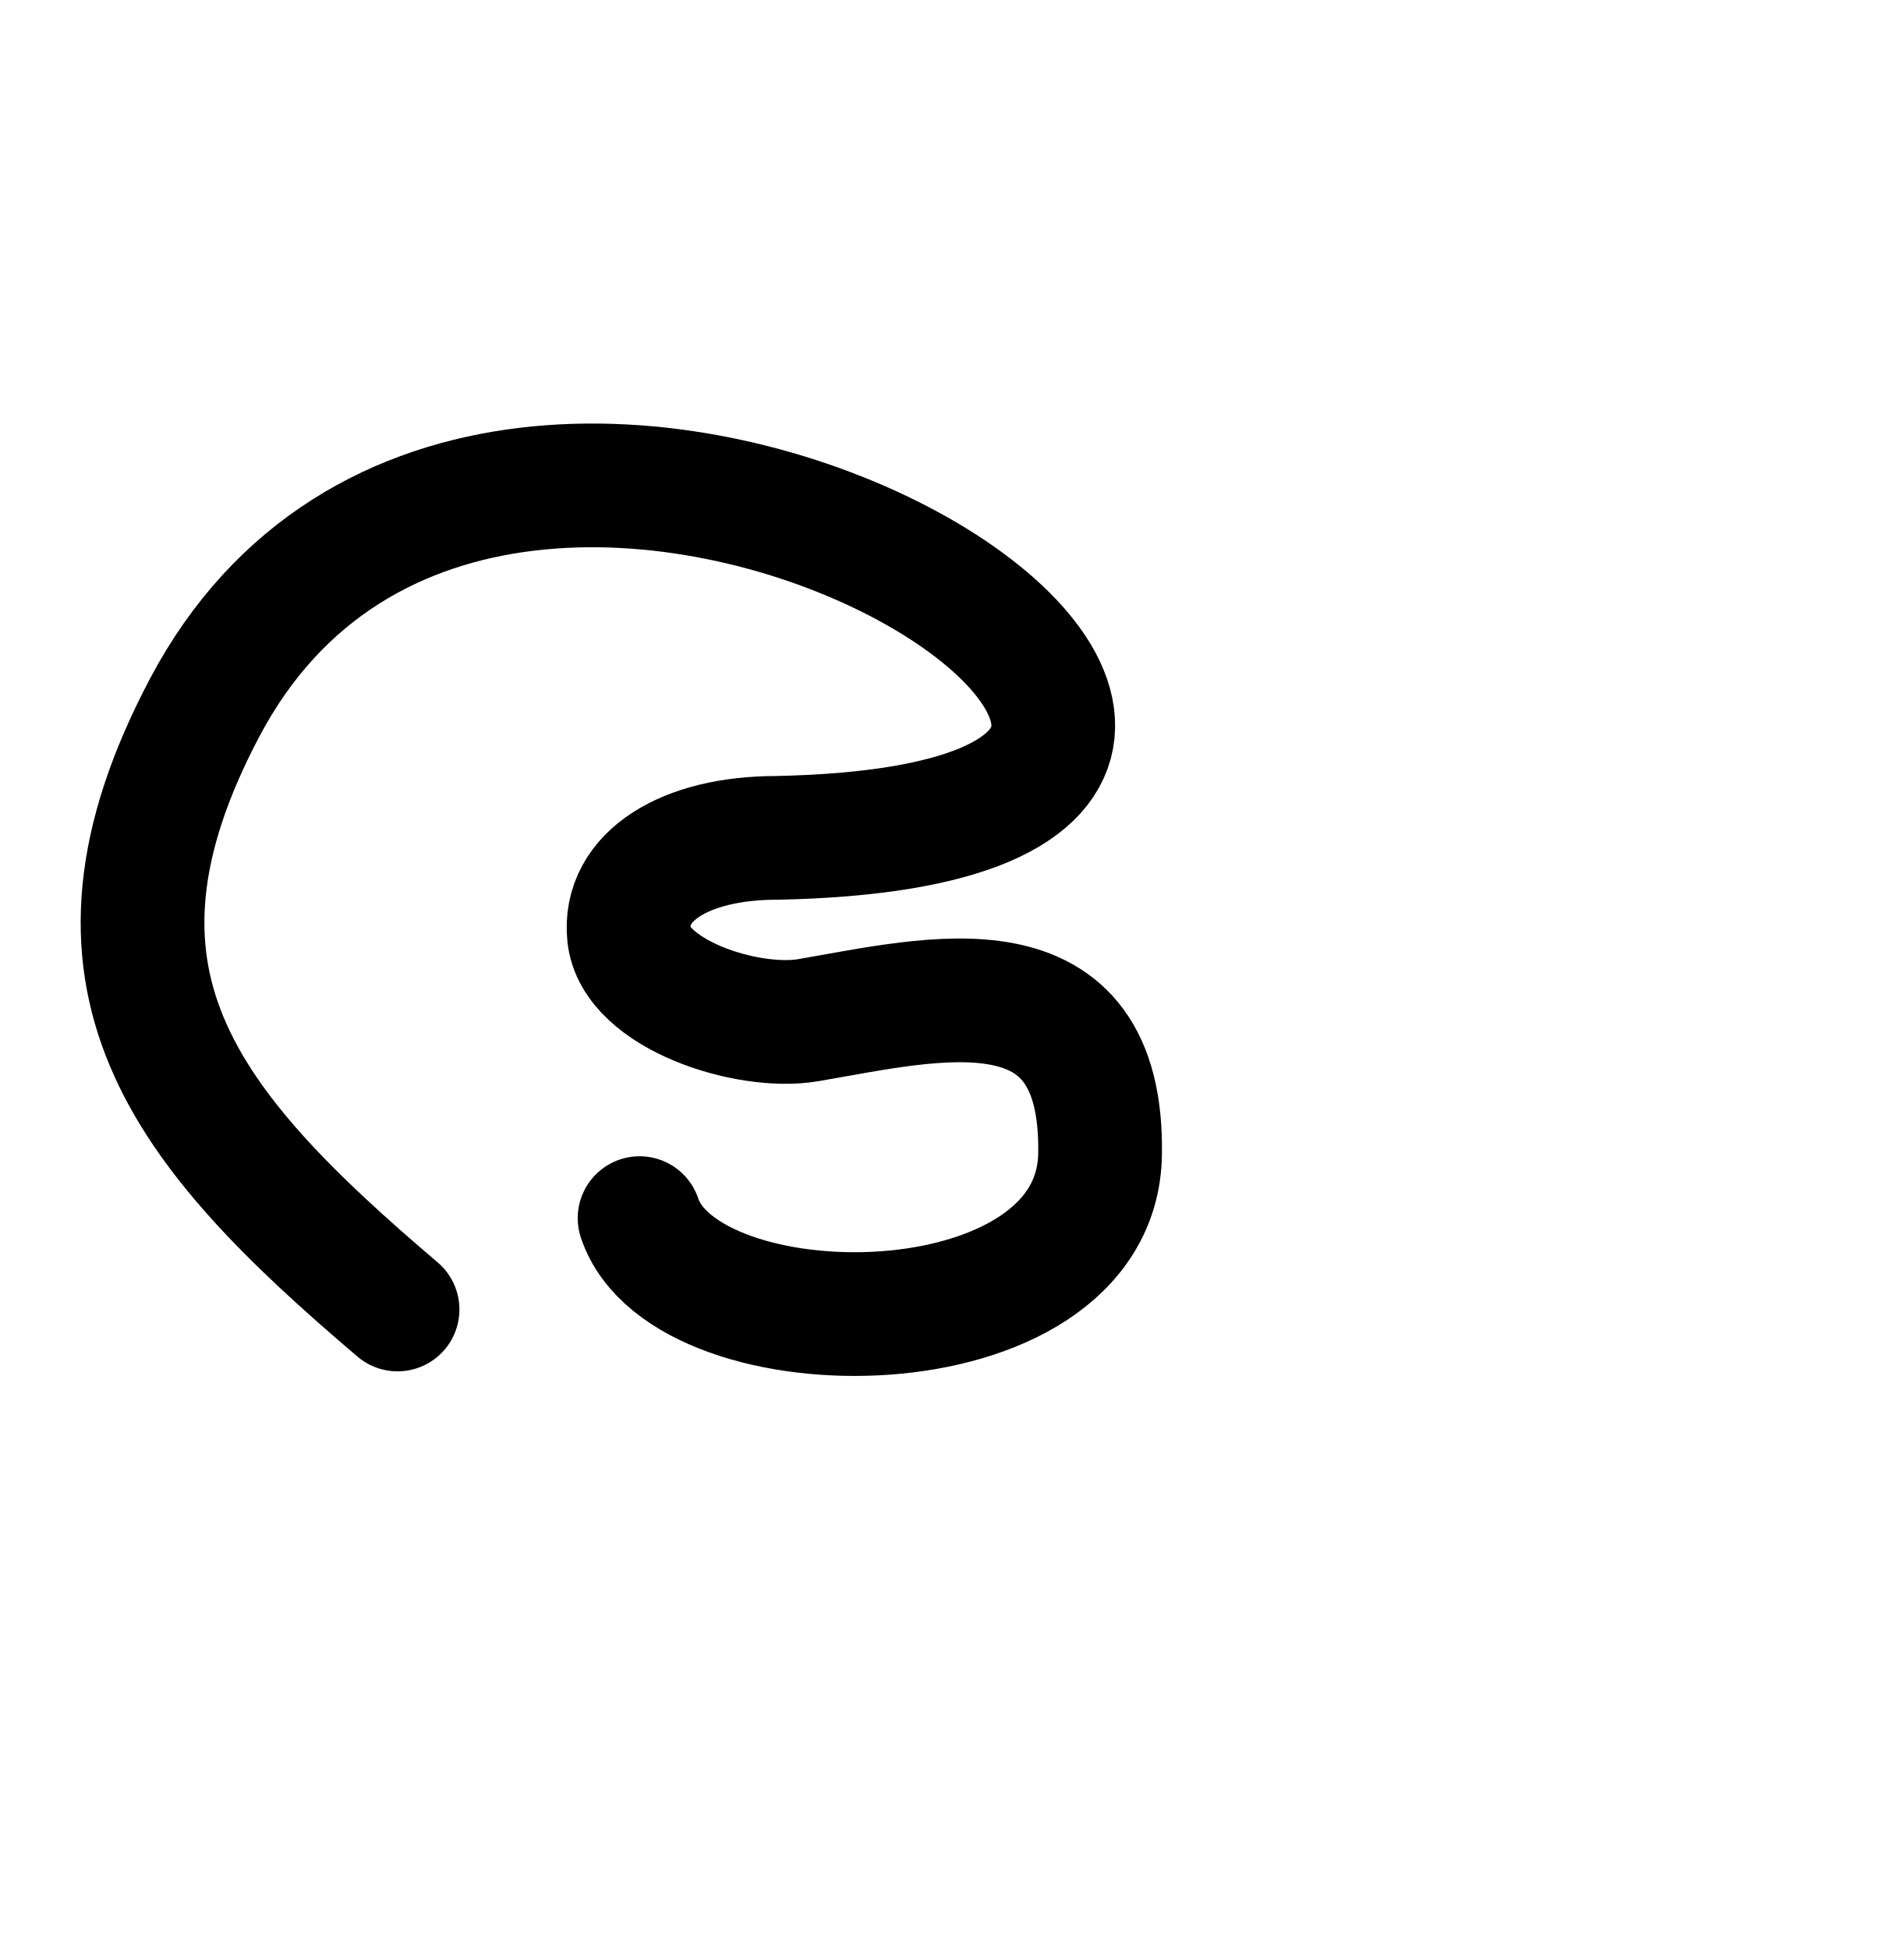
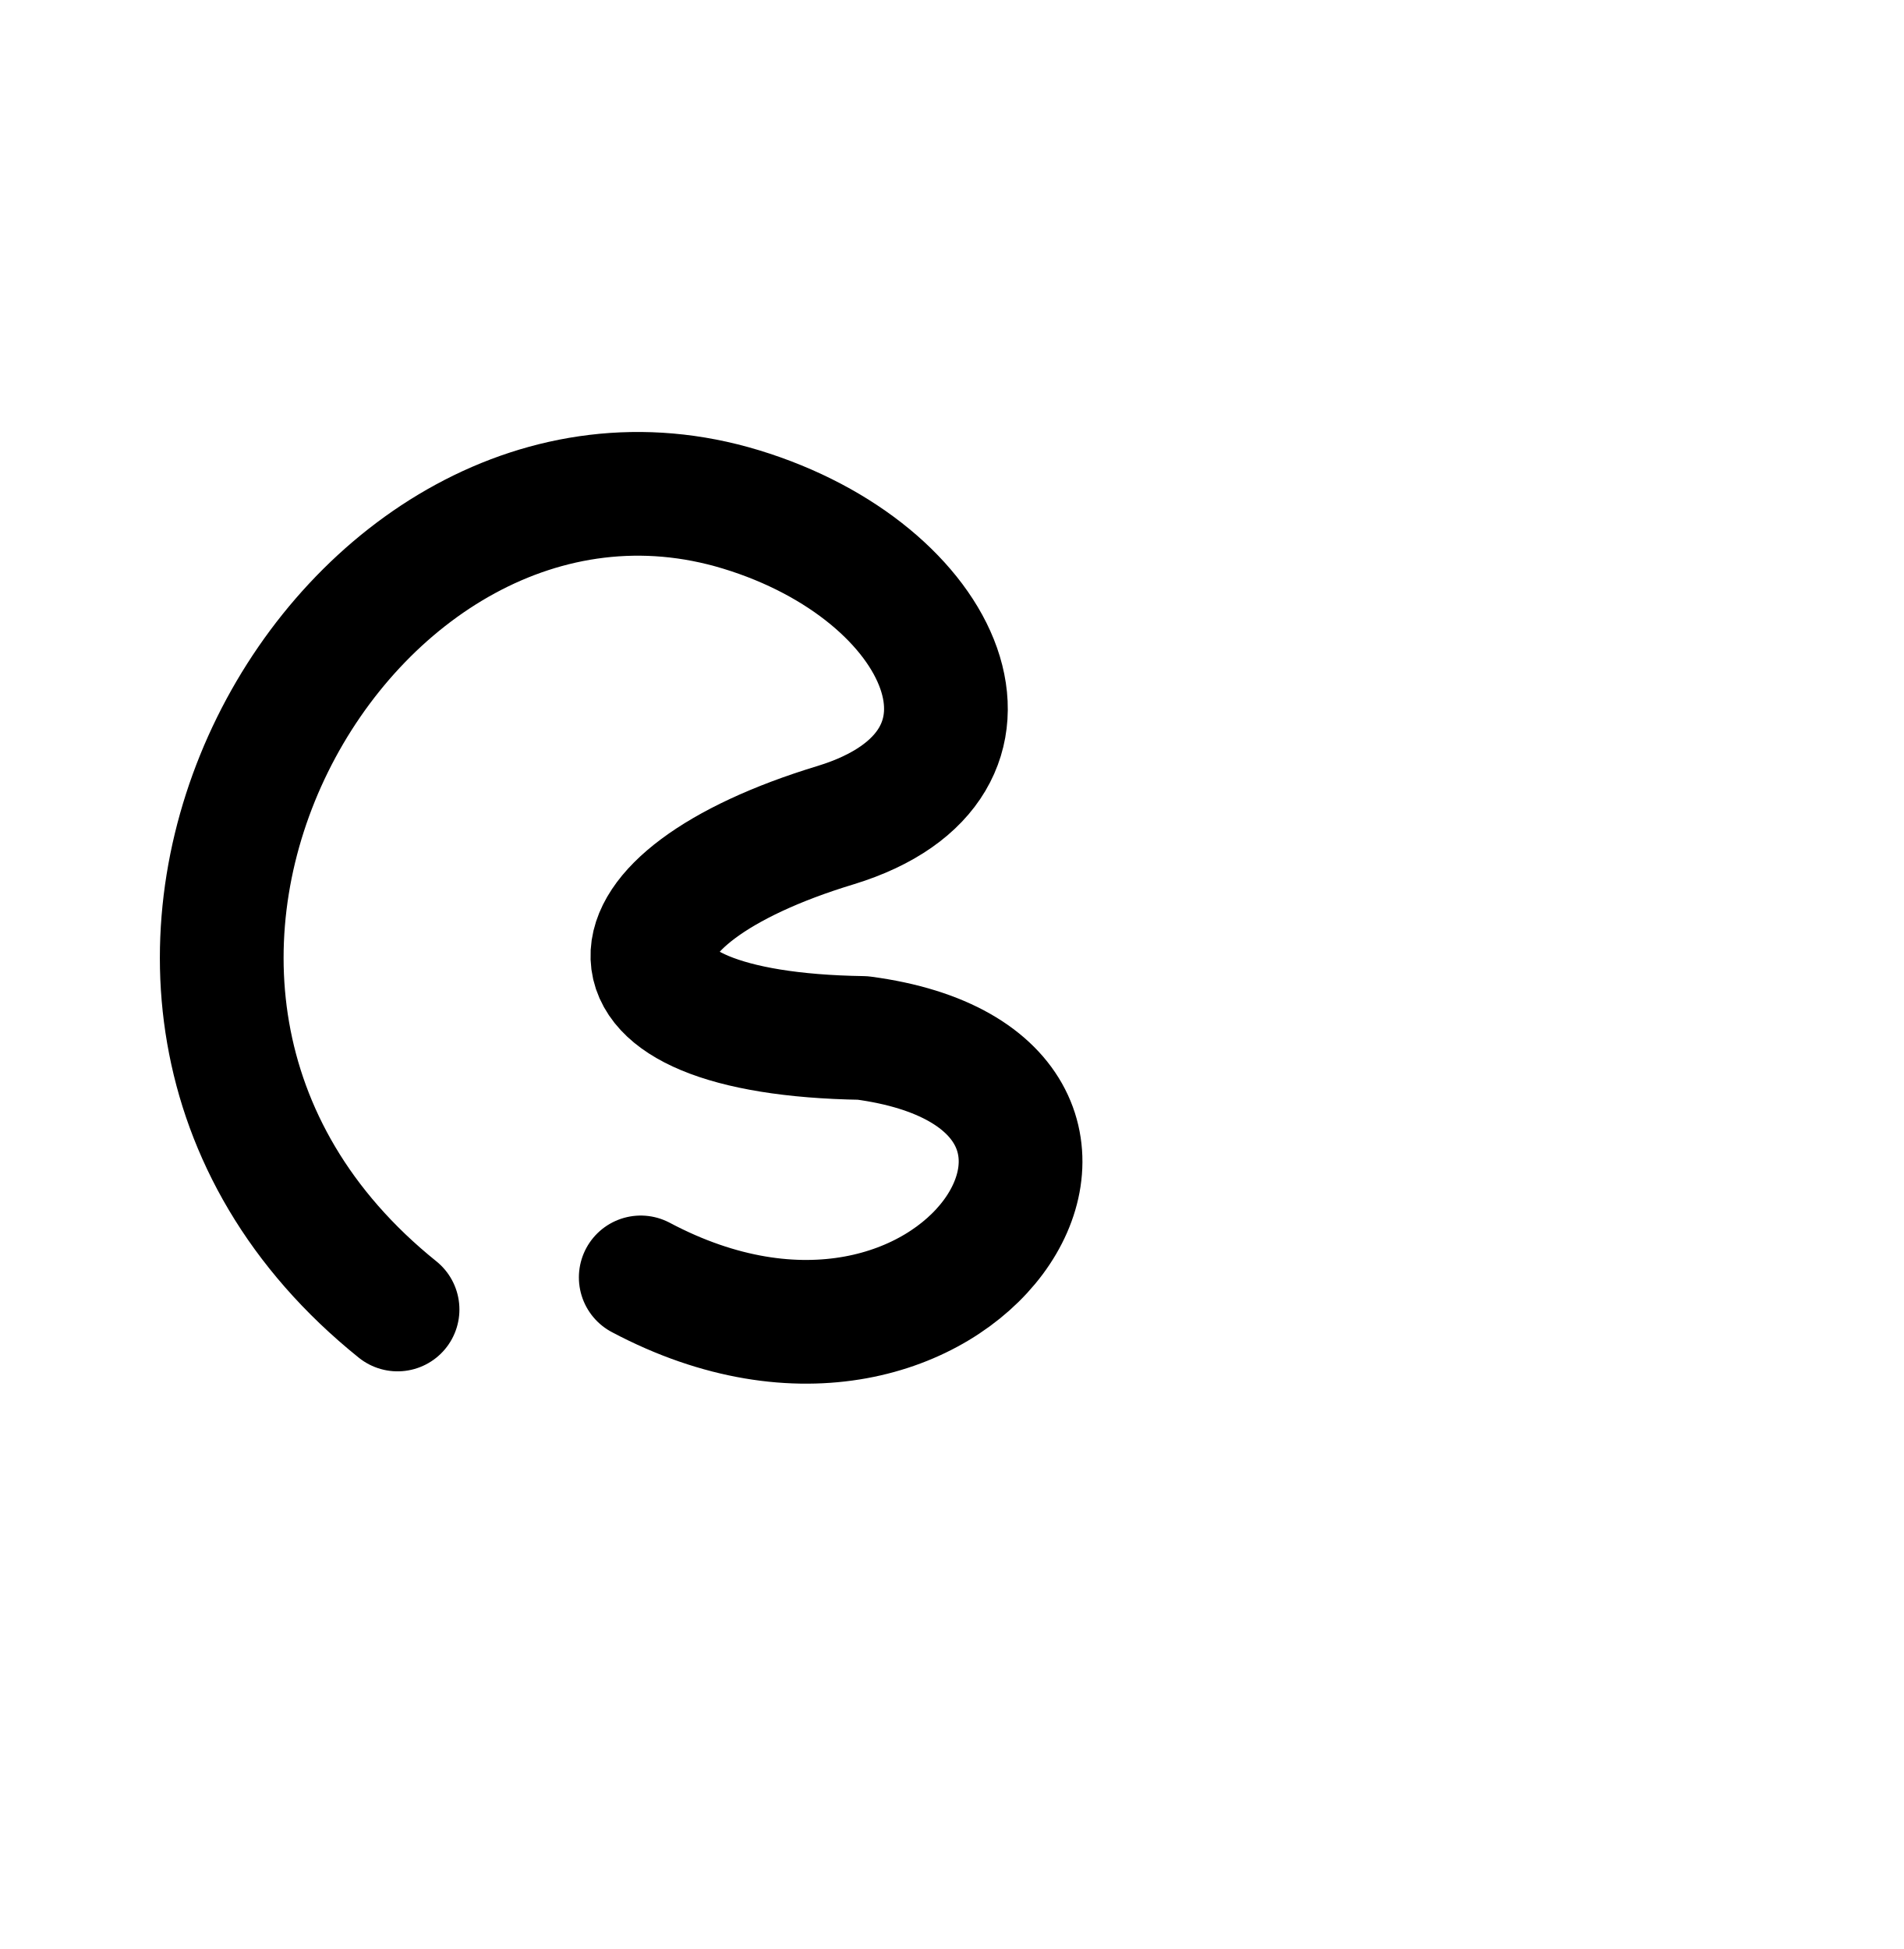
<svg xmlns="http://www.w3.org/2000/svg" width="2000" height="2048" id="svg2992" version="1.1">
  <defs id="defs5498" />
  <g id="layer1" transform="translate(0,1048)">
-     <path style="fill:none;stroke:#000000;stroke-width:130;stroke-linecap:round;stroke-linejoin:round;stroke-miterlimit:4;stroke-dasharray:none;stroke-opacity:1" d="M 417.7,328 C 192,136 64.528,-19.324 214.963,-304.298 526.16,-893.805 1623.018,-183.891 816,-167.575 c -96,0 -161.491,40.315 -155.185,102.23 6.306,61.915 124.216,100.275 188.359,89.341 C 980.835,1.552 1159.608,-45.694 1155.804,165.153 1152,376 720,376 672,232" id="path3834" />
+     <path style="fill:none;stroke:#000000;stroke-width:130;stroke-linecap:round;stroke-linejoin:round;stroke-miterlimit:4;stroke-dasharray:none;stroke-opacity:1" d="M 417.7,328 C 0,-8 364.833,-638.448 778.409,-512.741 994.814,-446.964 1082.923,-243.834 878.192,-181.016 624,-104 609.075,38.157 906.464,42.686 1248,88 1008,472 673.22,294.3" id="path3834" />
  </g>
</svg>
